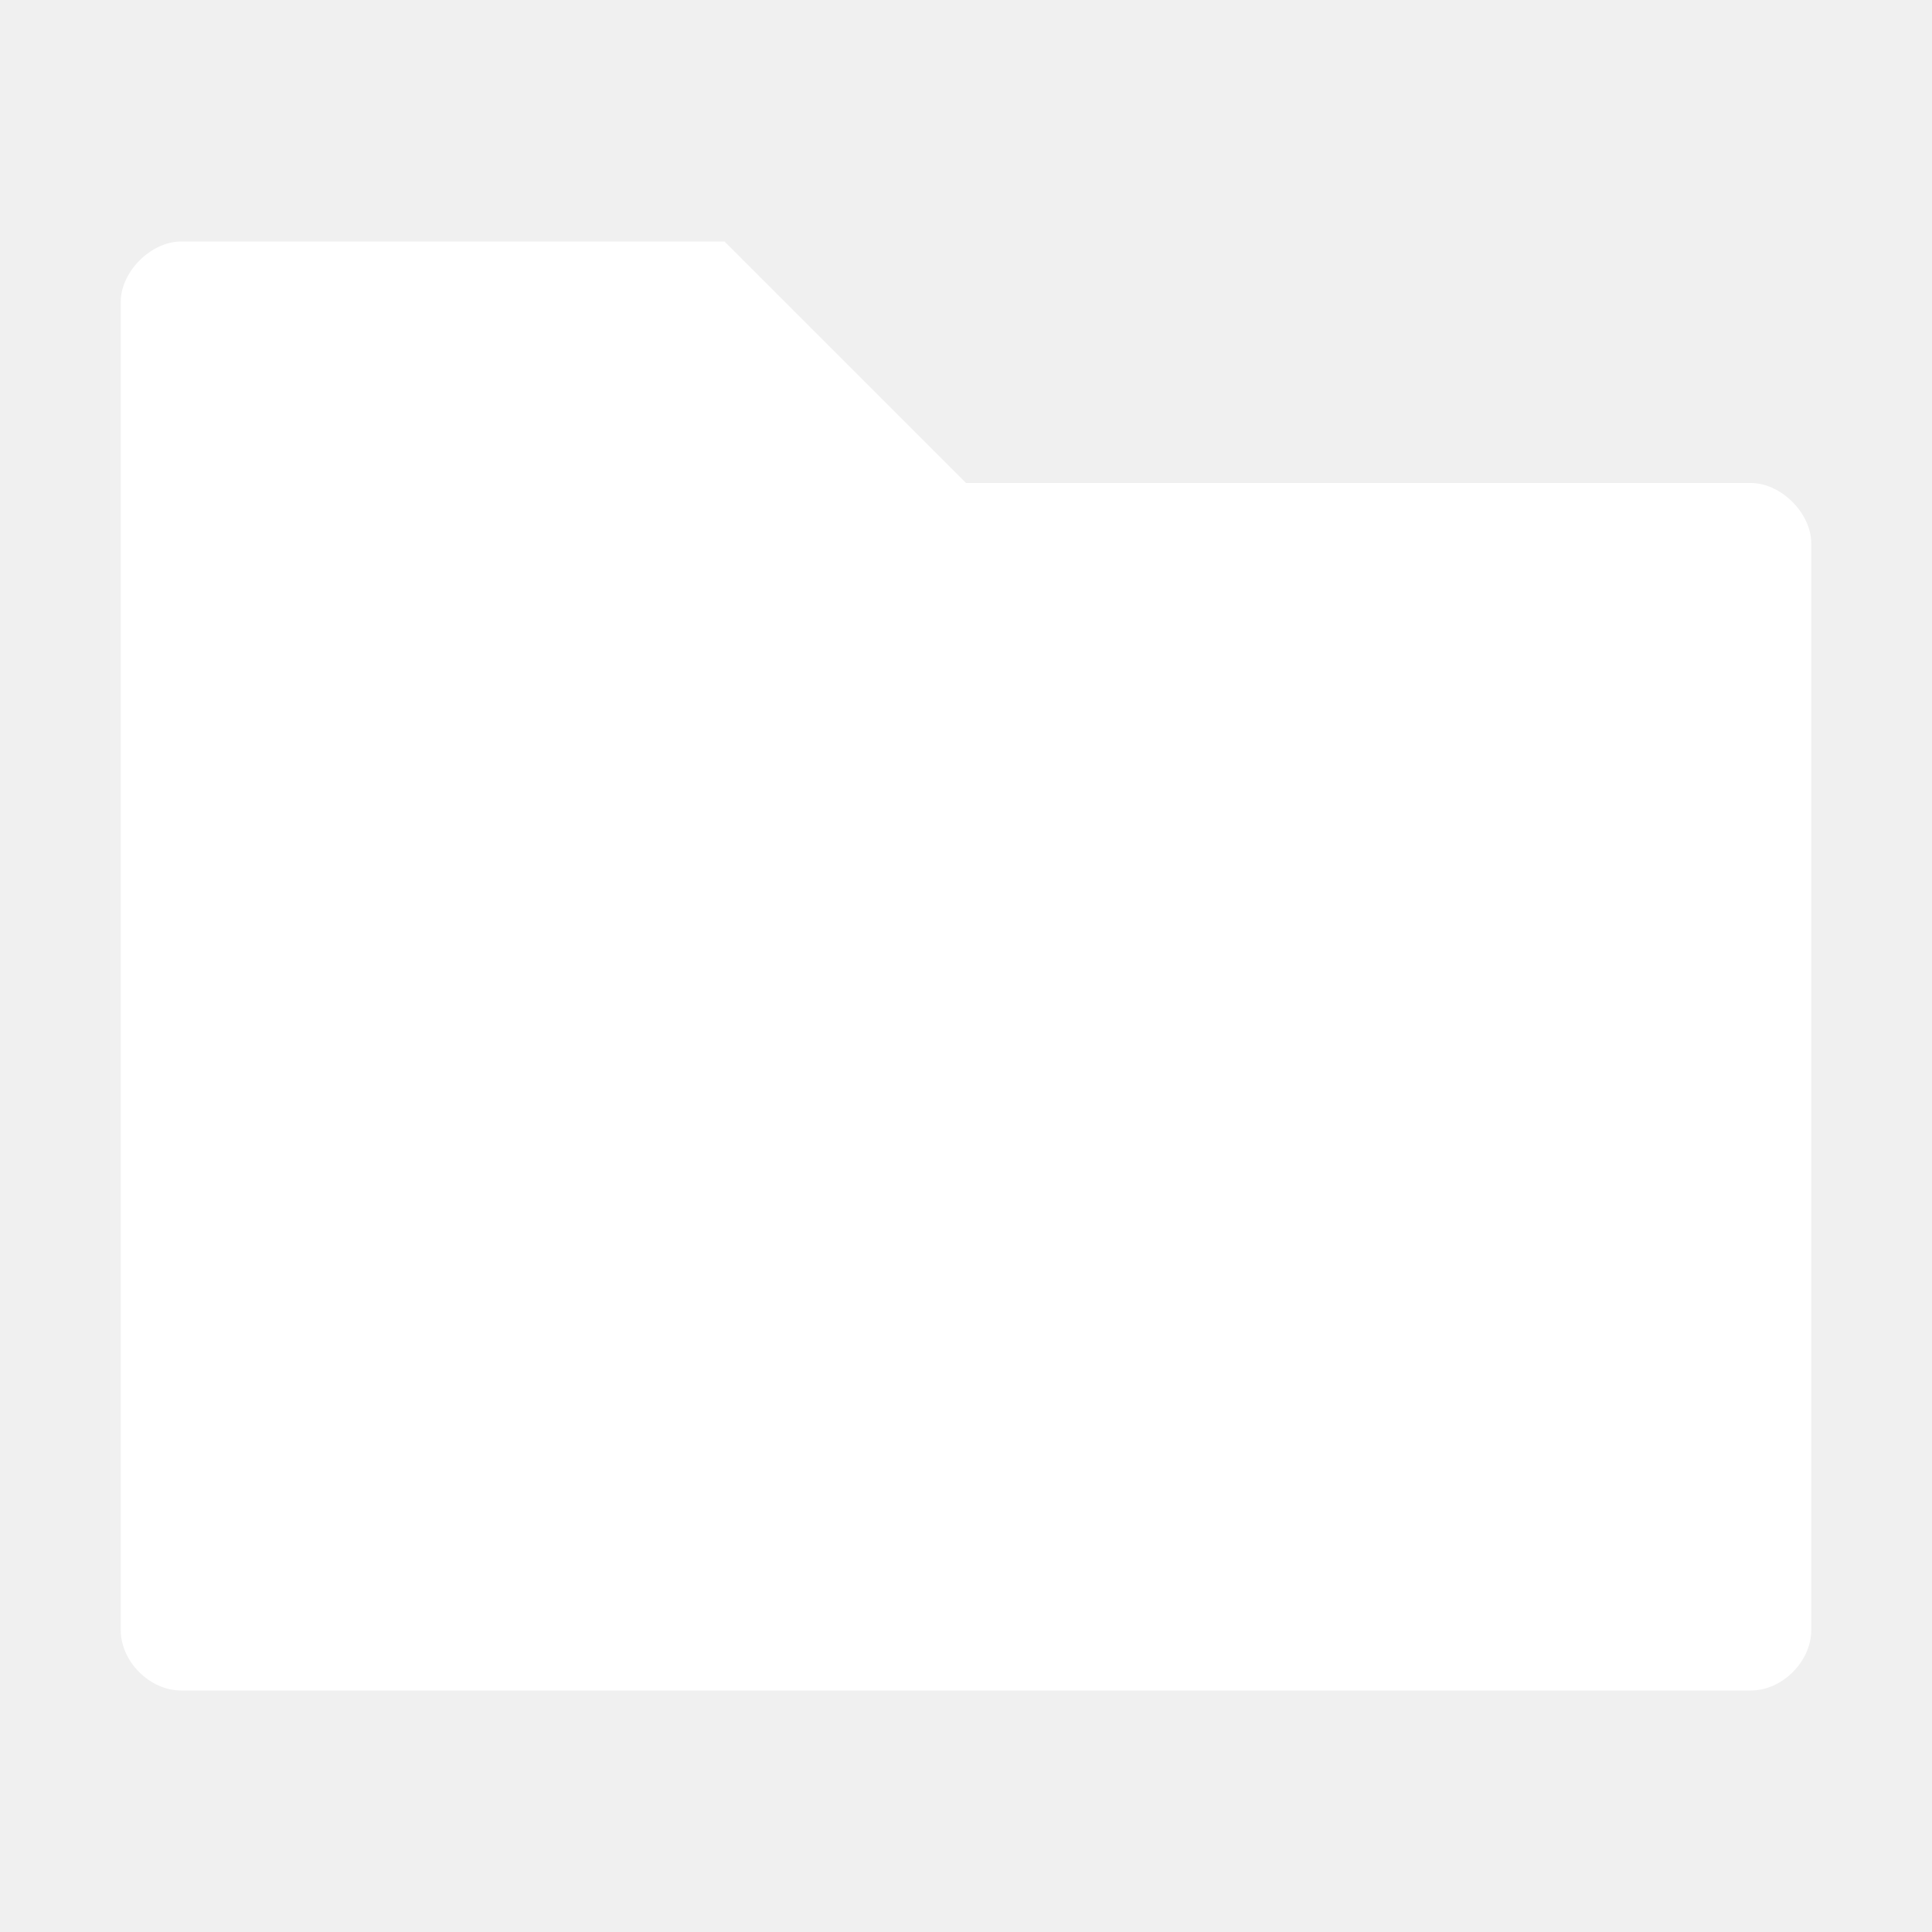
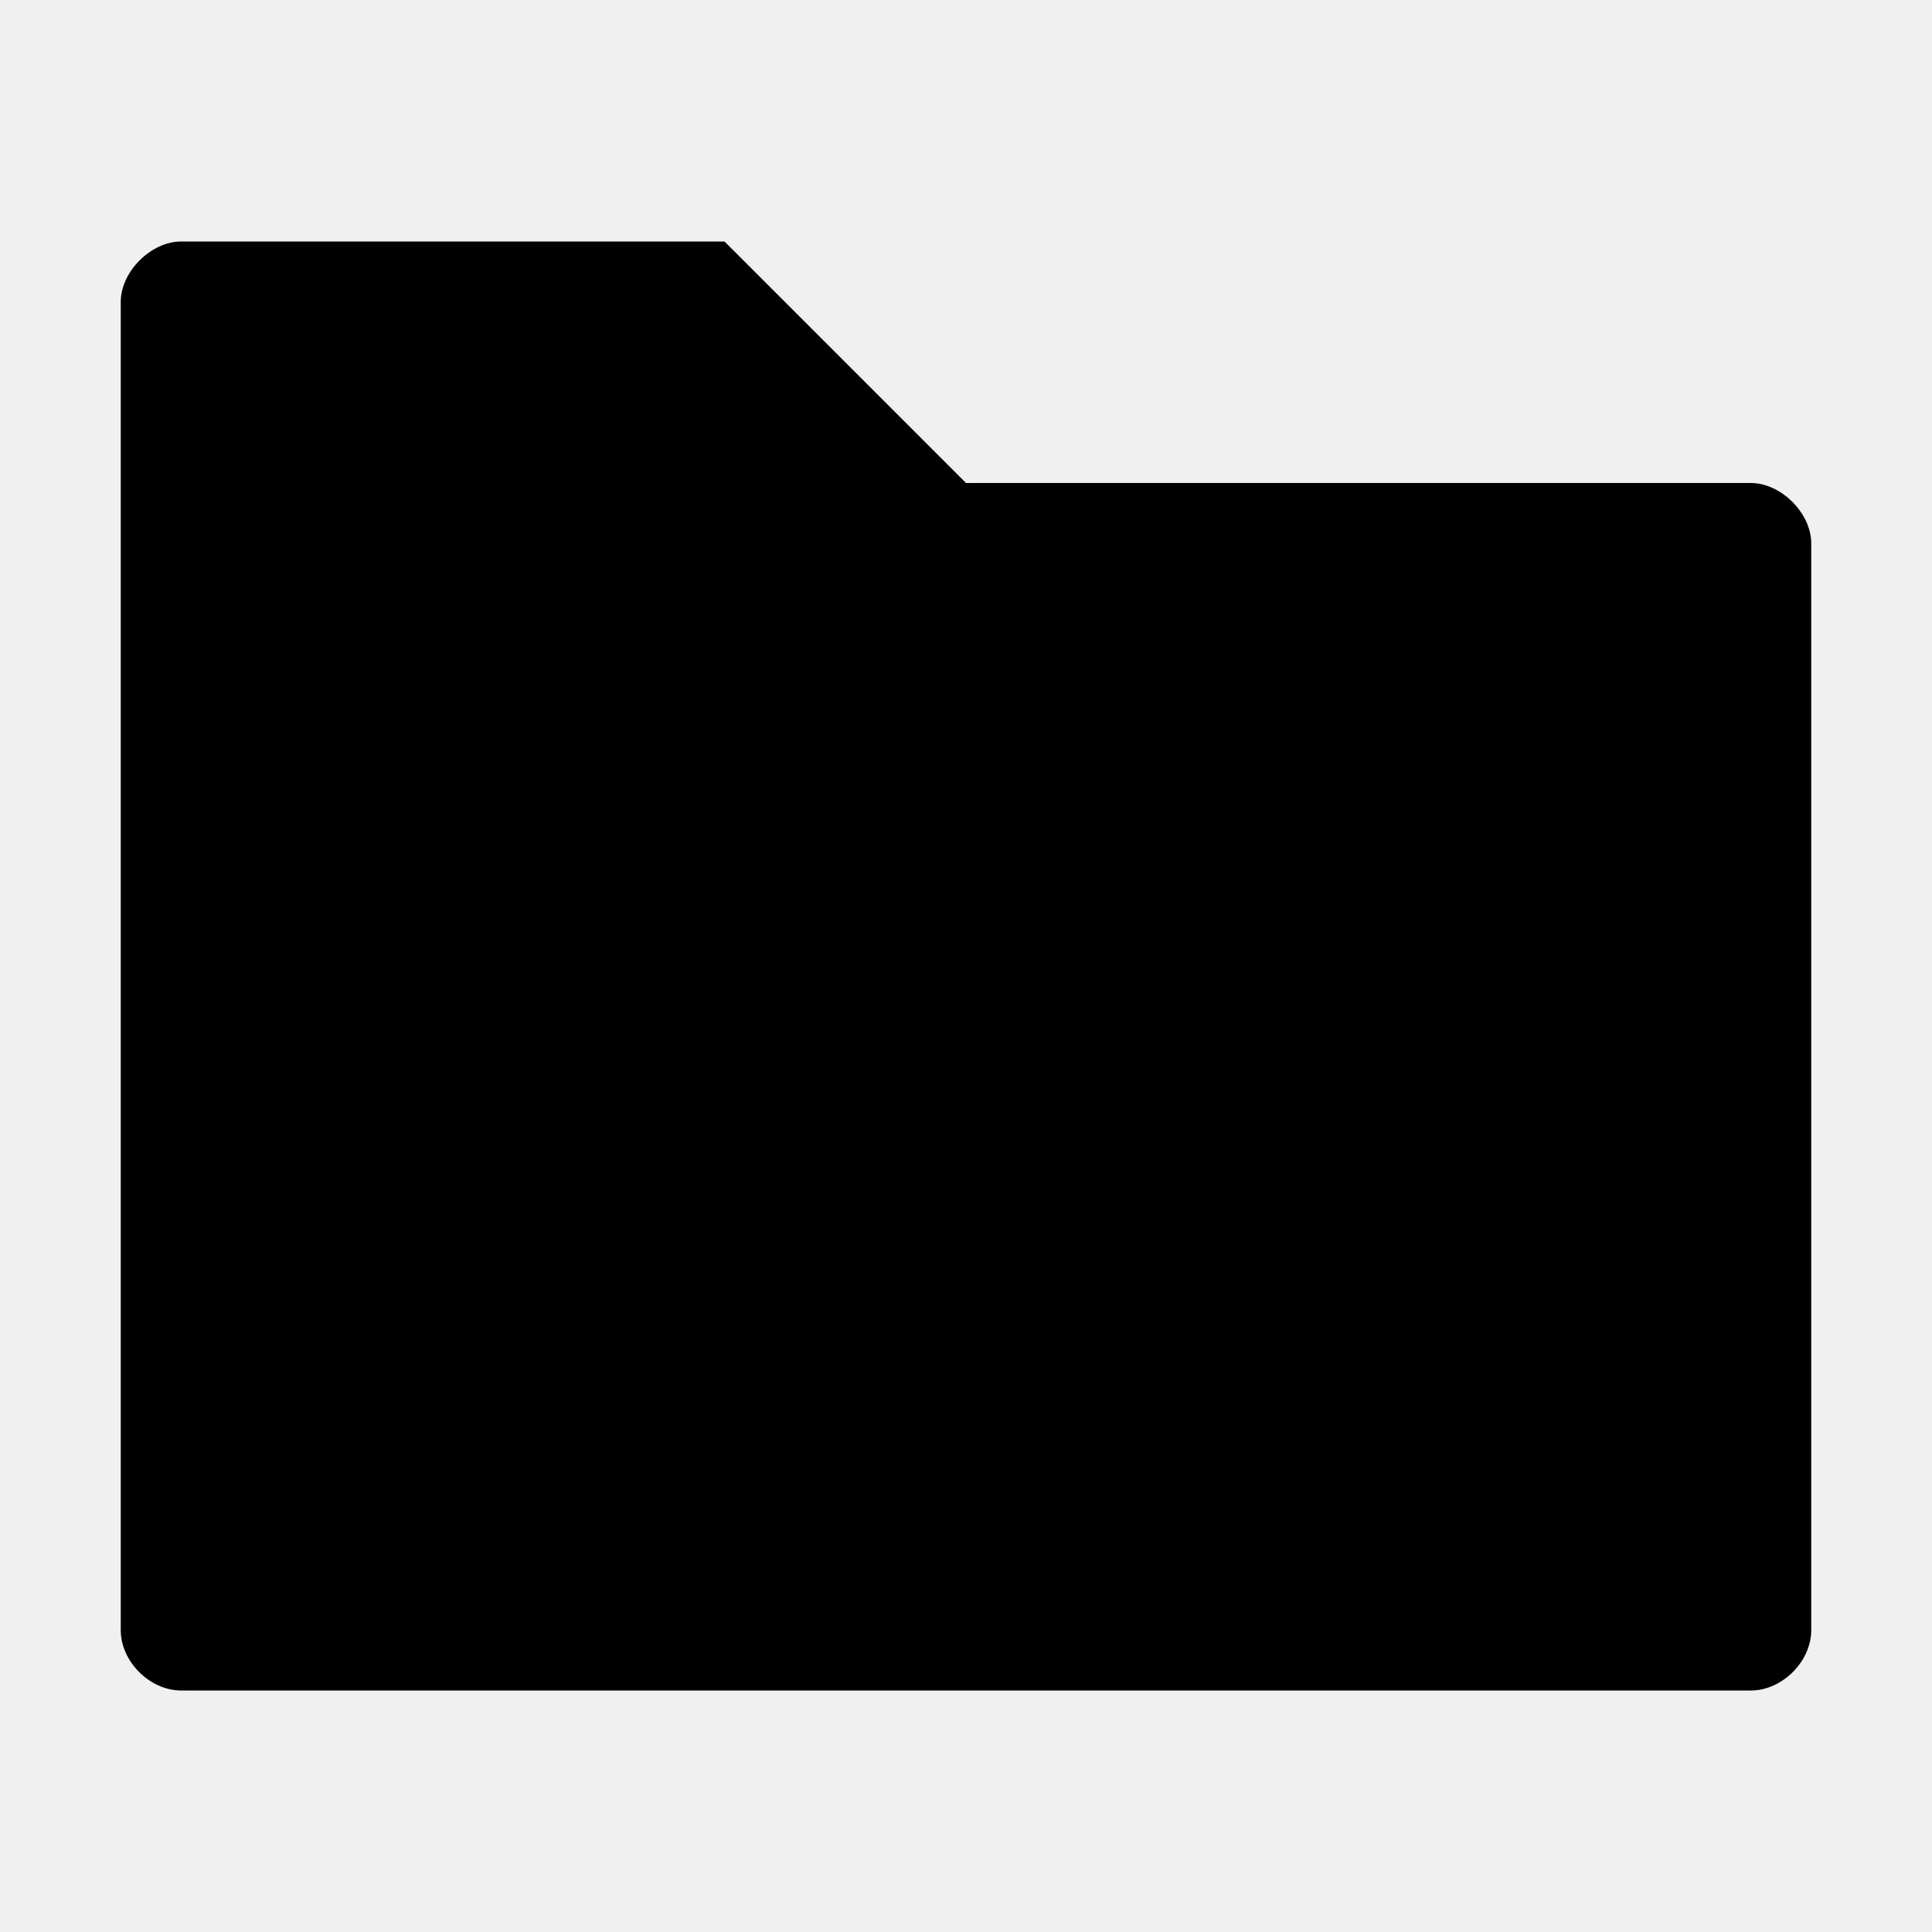
<svg xmlns="http://www.w3.org/2000/svg" viewBox="0 0 16 16" width="16" version="1.1" height="16">
-   <path fill="#fff" d="m1.5 2c-0.25 0-0.5 0.25-0.5 0.5v11c0 0.26 0.24 0.5 0.5 0.5h13c0.26 0 0.5-0.241 0.5-0.5v-9c0-0.25-0.25-0.5-0.5-0.5h-6.5l-2-2z" />
+   <path d="m1.5 2c-0.25 0-0.5 0.25-0.5 0.5v11c0 0.26 0.24 0.5 0.5 0.5h13c0.26 0 0.5-0.241 0.5-0.5v-9c0-0.25-0.25-0.5-0.5-0.5h-6.5l-2-2z" />
</svg>
